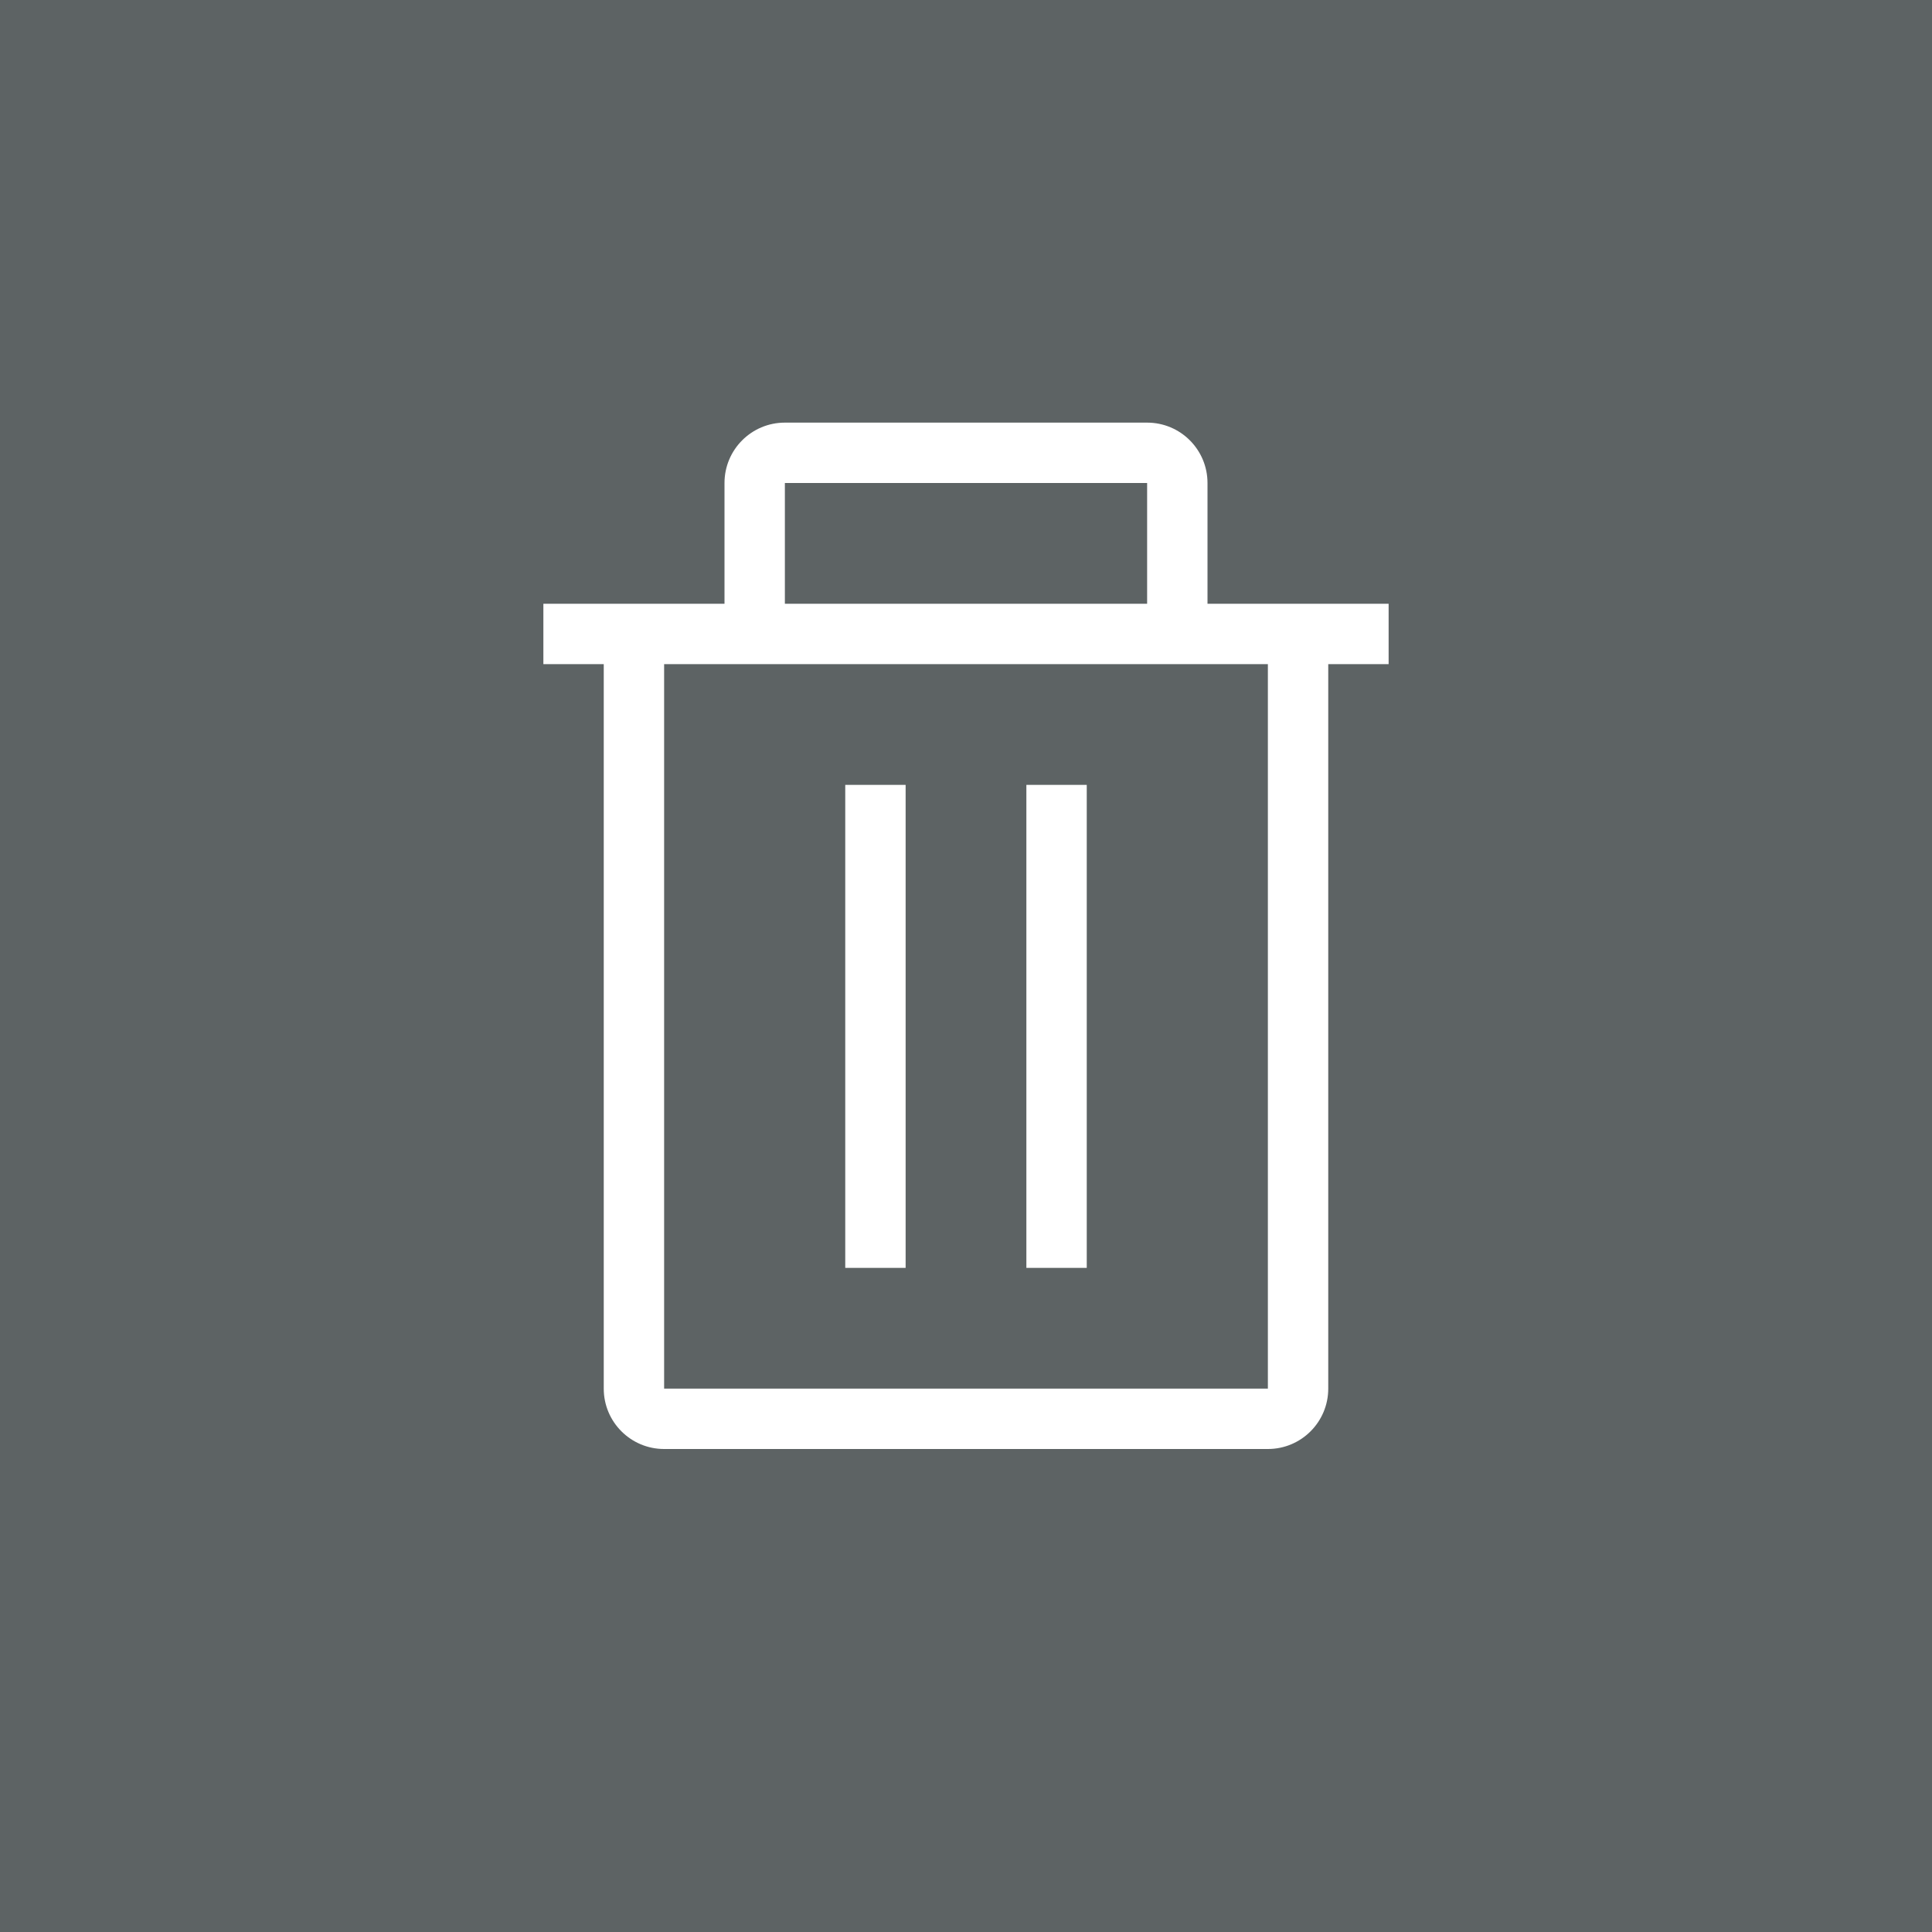
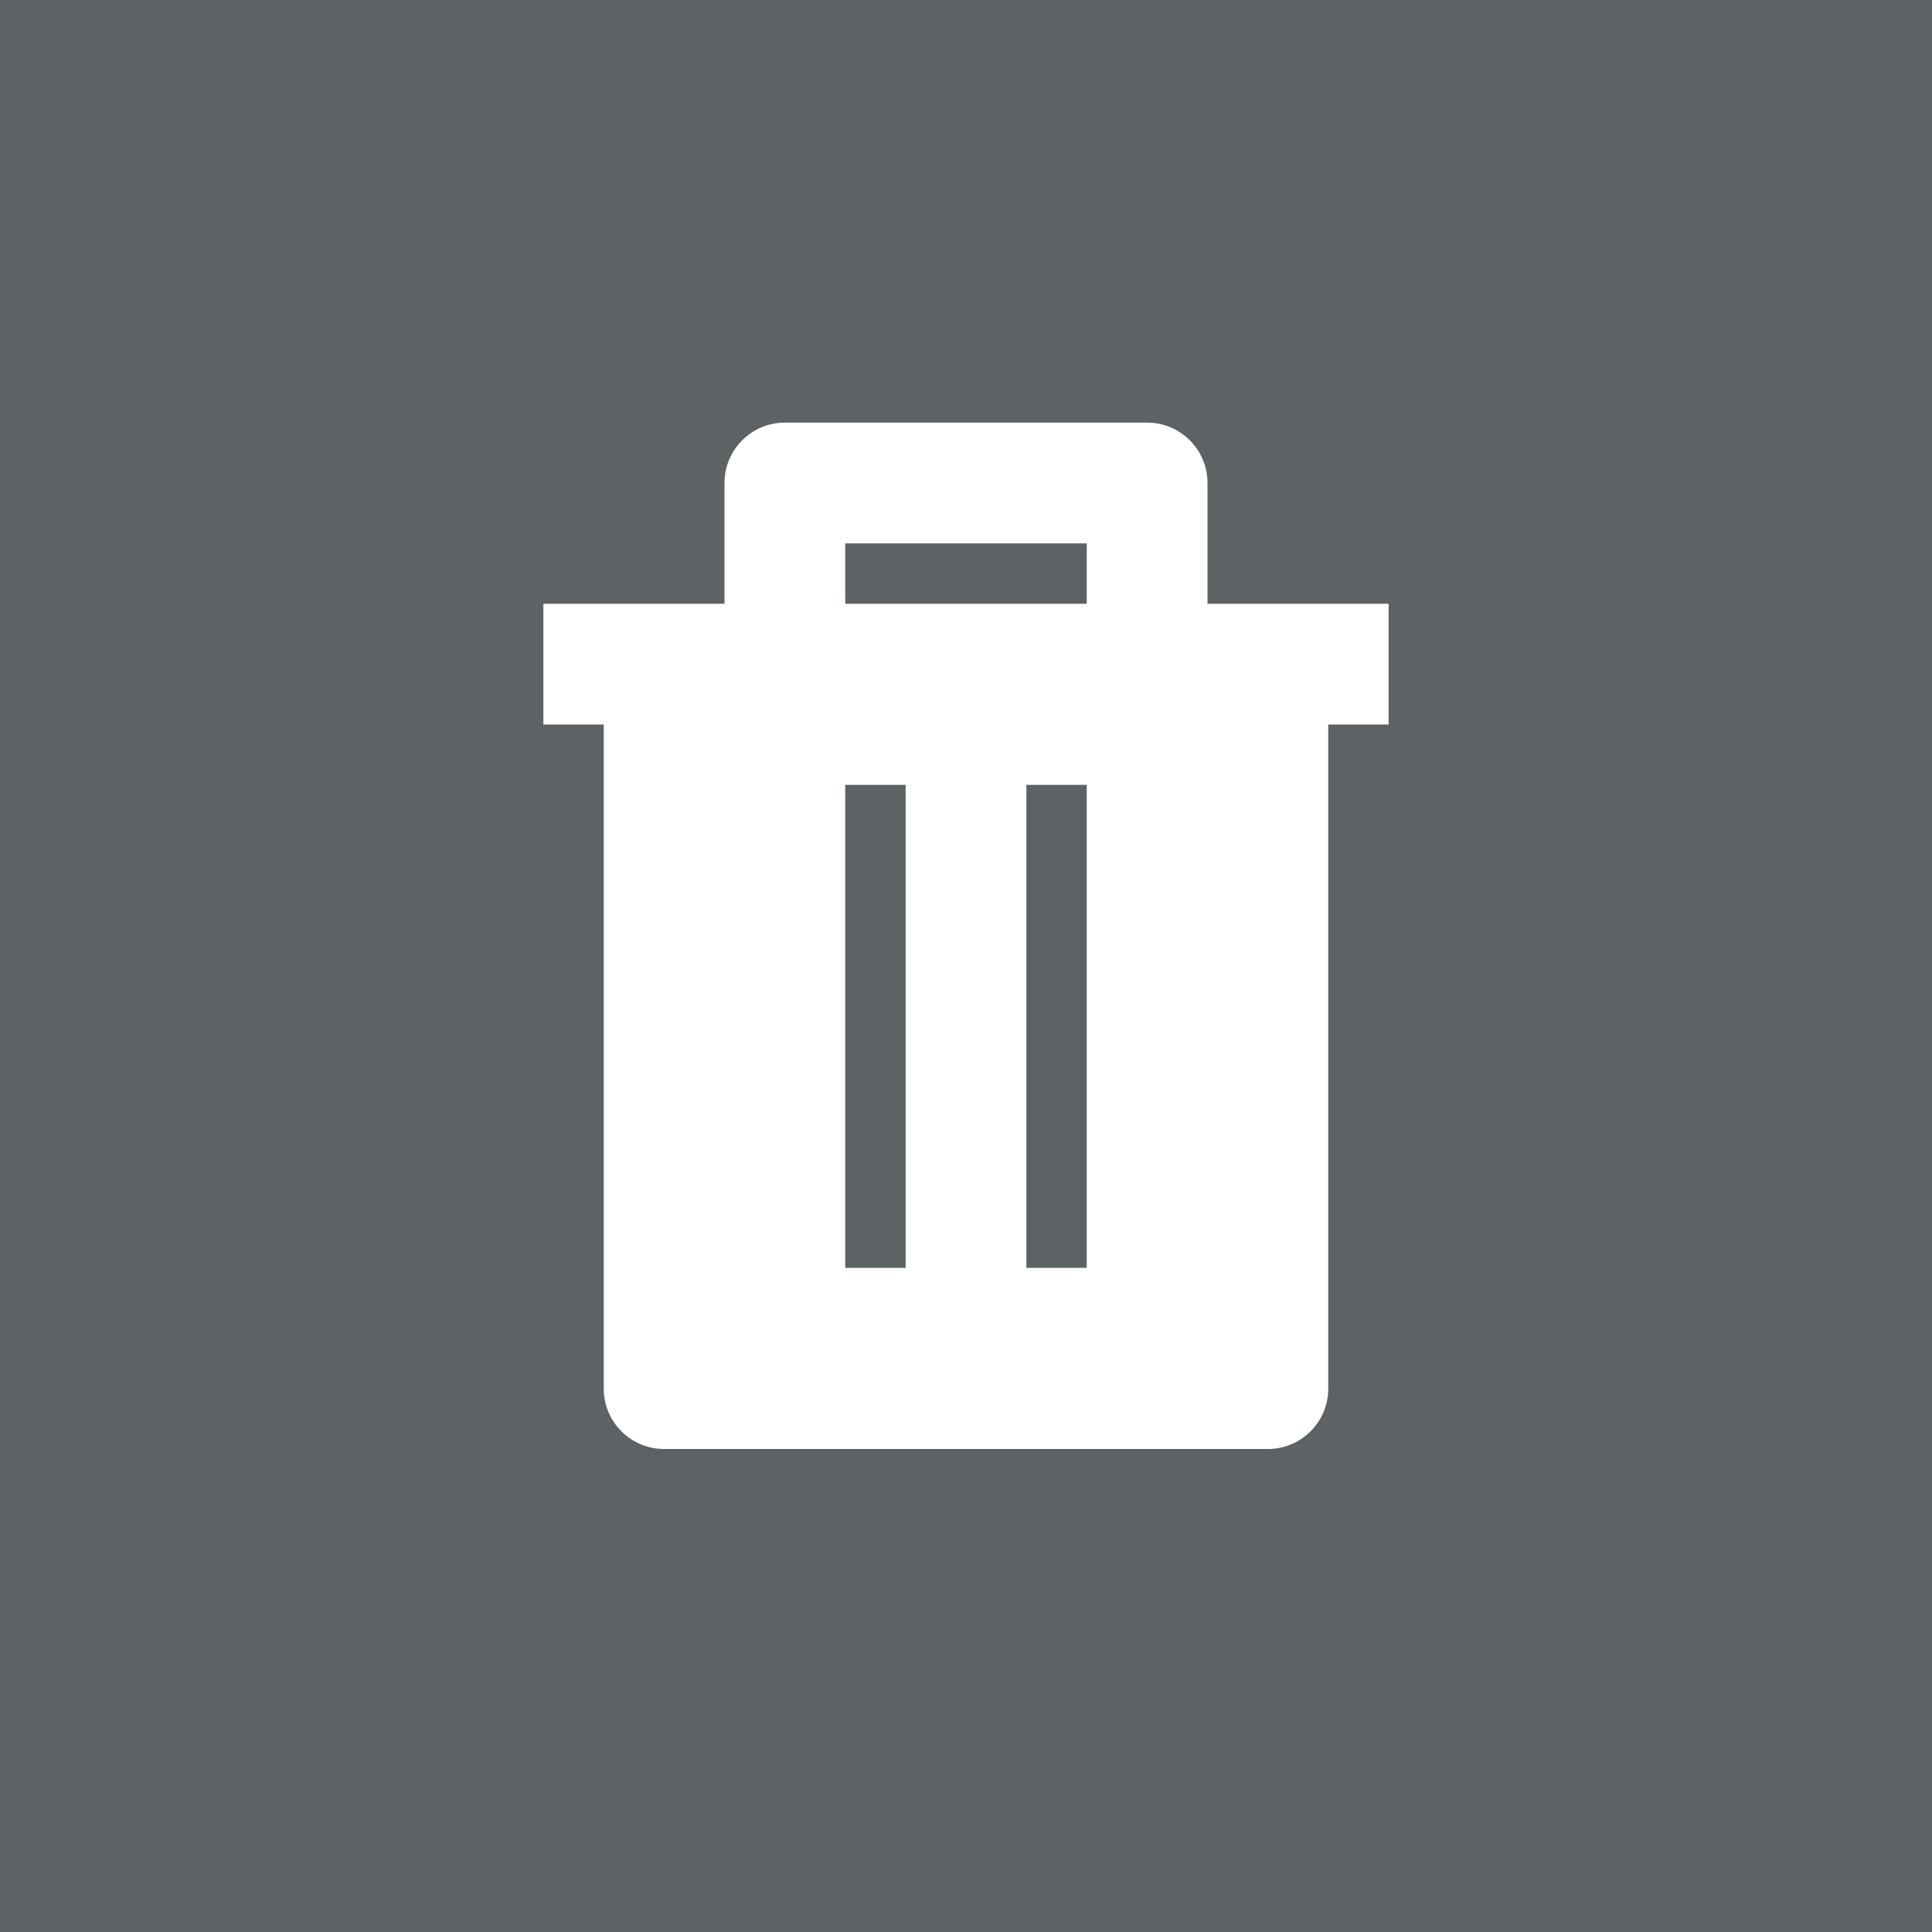
<svg xmlns="http://www.w3.org/2000/svg" version="1.1" x="0px" y="0px" viewBox="0 0 64 64" enable-background="new 0 0 64 64" xml:space="preserve">
  <rect fill="#5D6364" width="64" height="64" />
-   <path fill="#FFFFFF" d="M44,20h-4v-4c0-1.105-0.895-2-2-2H26c-1.105,0-2,0.895-2,2v4h-4h-2v2h2v24c0,1.105,0.895,2,2,2h20  c1.105,0,2-0.895,2-2V22h2v-2H44z M26,16h12v4H26V16z M42,46H22V22h20V46z" />
-   <rect x="28" y="26" fill="#FFFFFF" width="2" height="16" />
-   <rect x="34" y="26" fill="#FFFFFF" width="2" height="16" />
+   <path fill="#FFFFFF" d="M44,20h-4v-4c0-1.105-0.895-2-2-2H26c-1.105,0-2,0.895-2,2v4h-4h-2v4h2v22c0,1.105,0.895,2,2,2h20  c1.105,0,2-0.895,2-2V24h2v-4H44z M30,42h-2V26h2V42z M36,42h-2V26h2V42z M36,20h-8v-2h8V20z" />
</svg>
